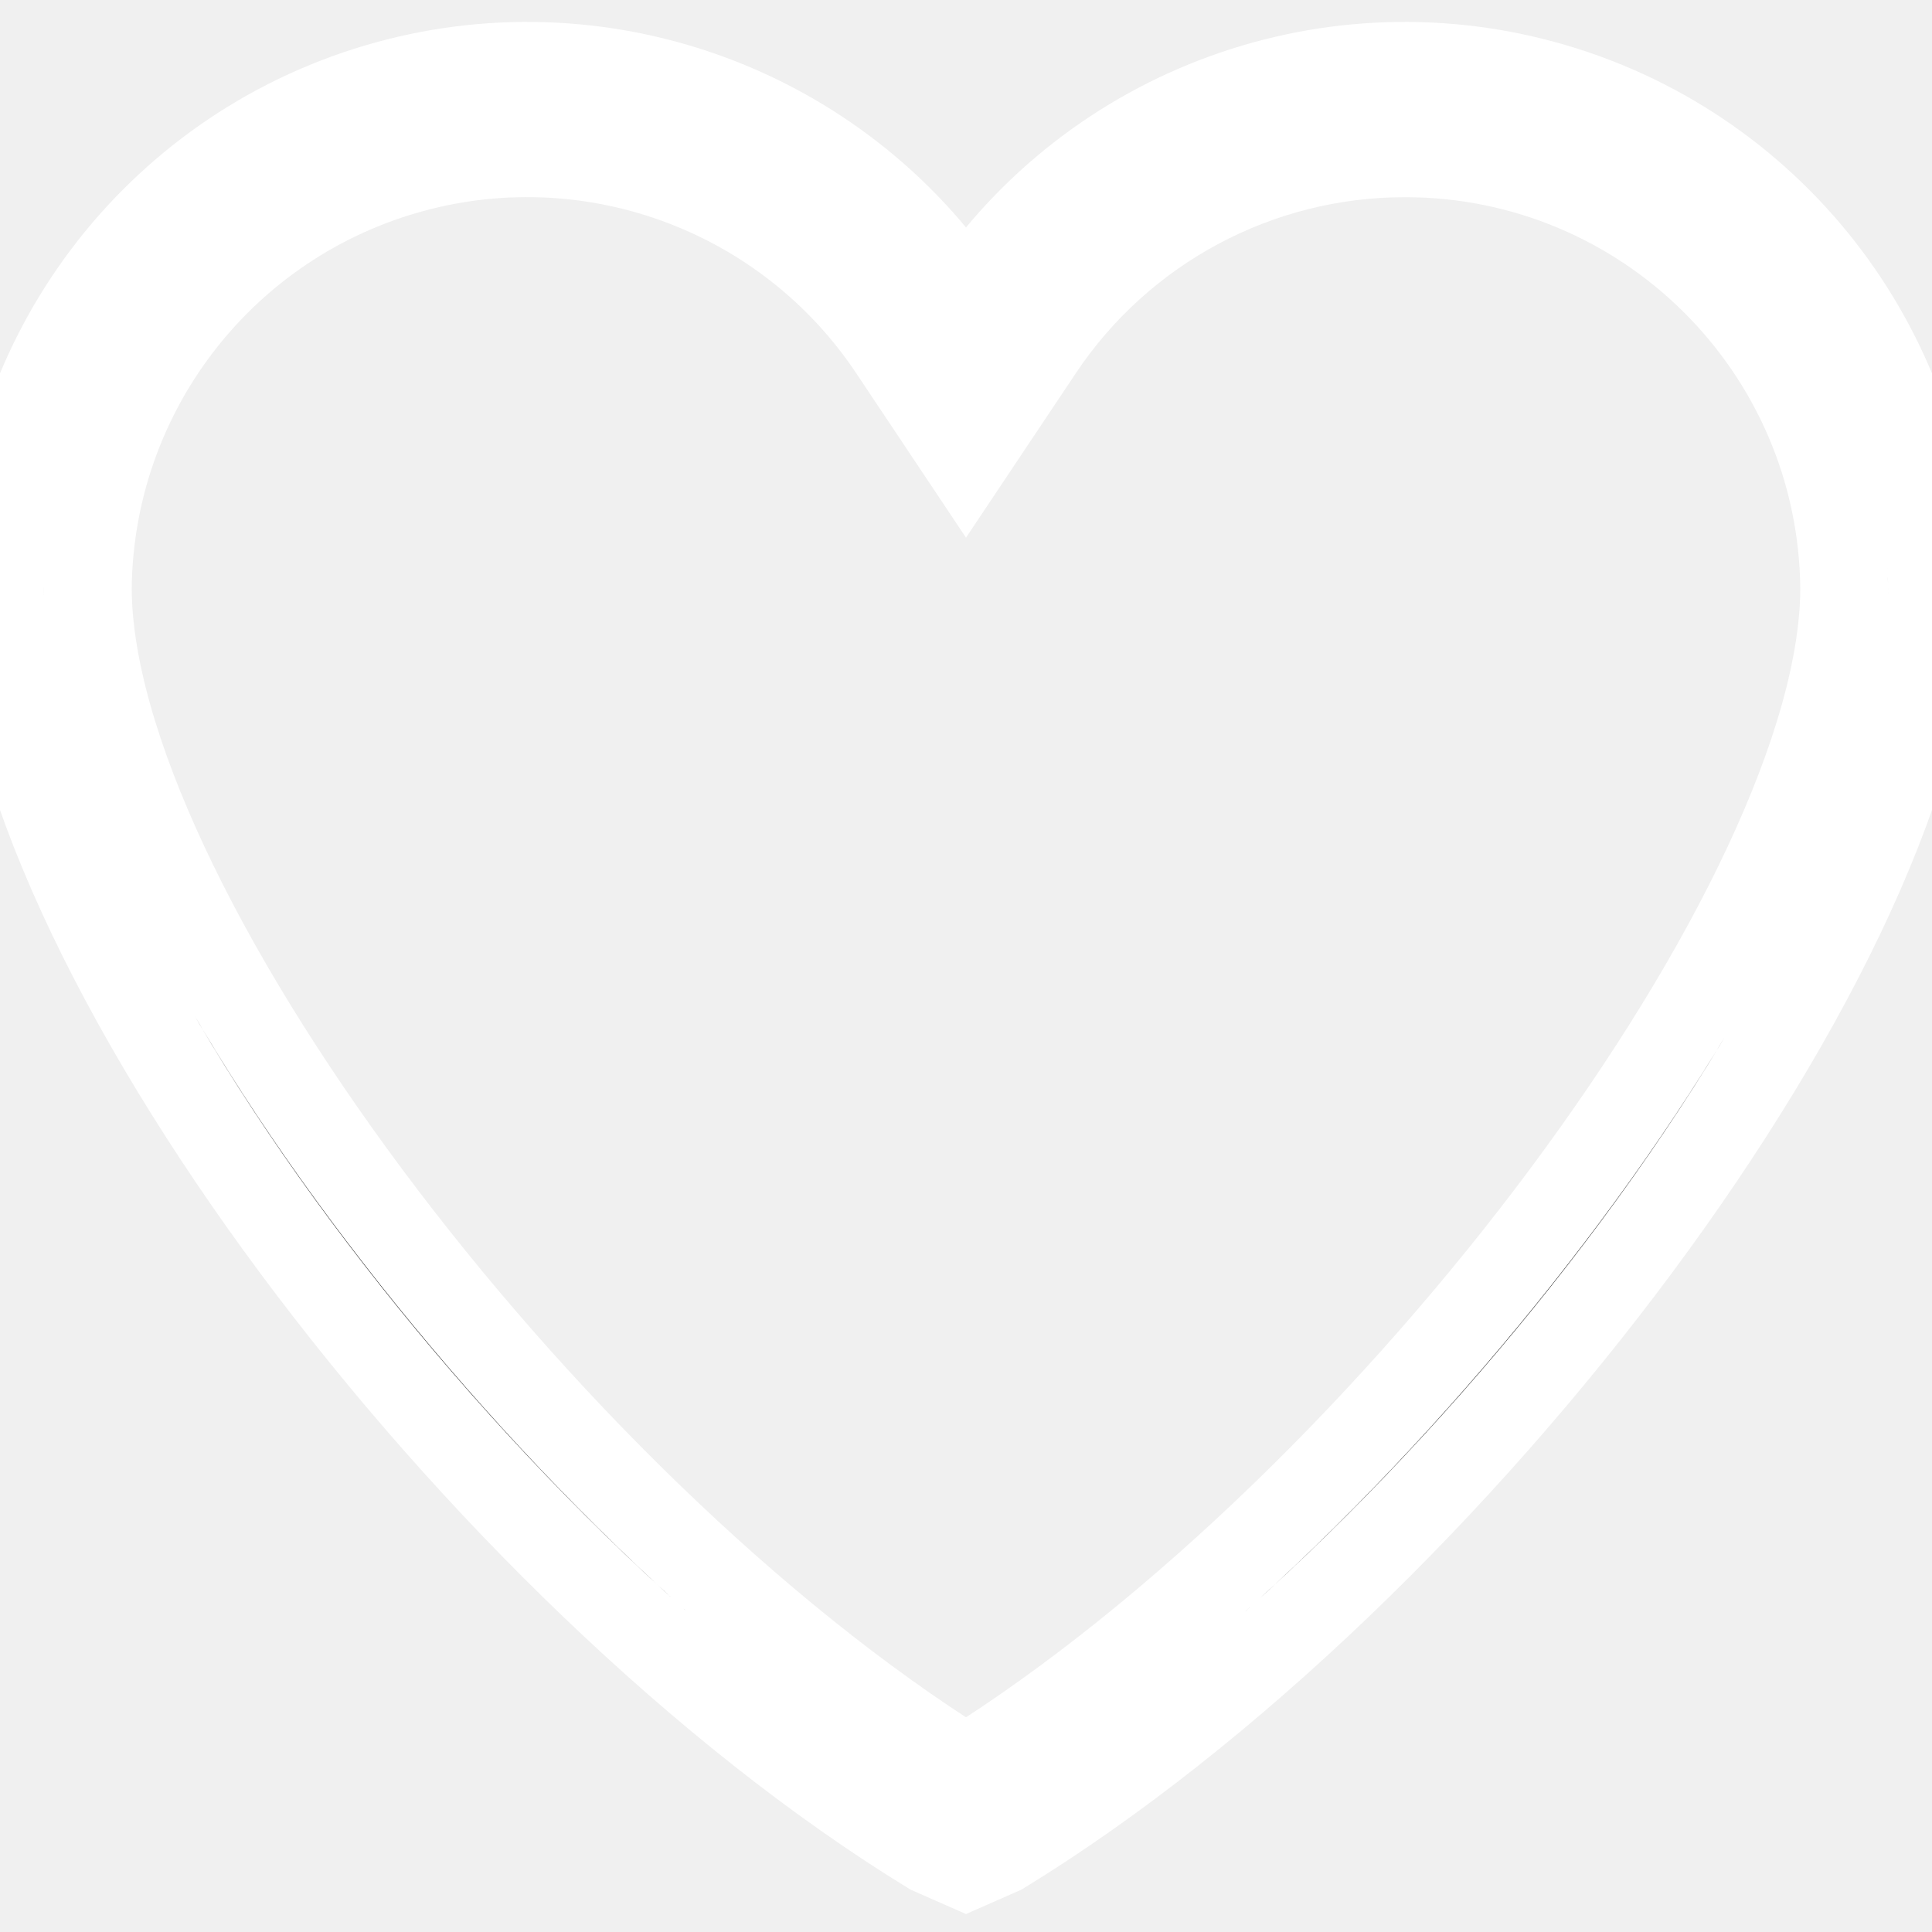
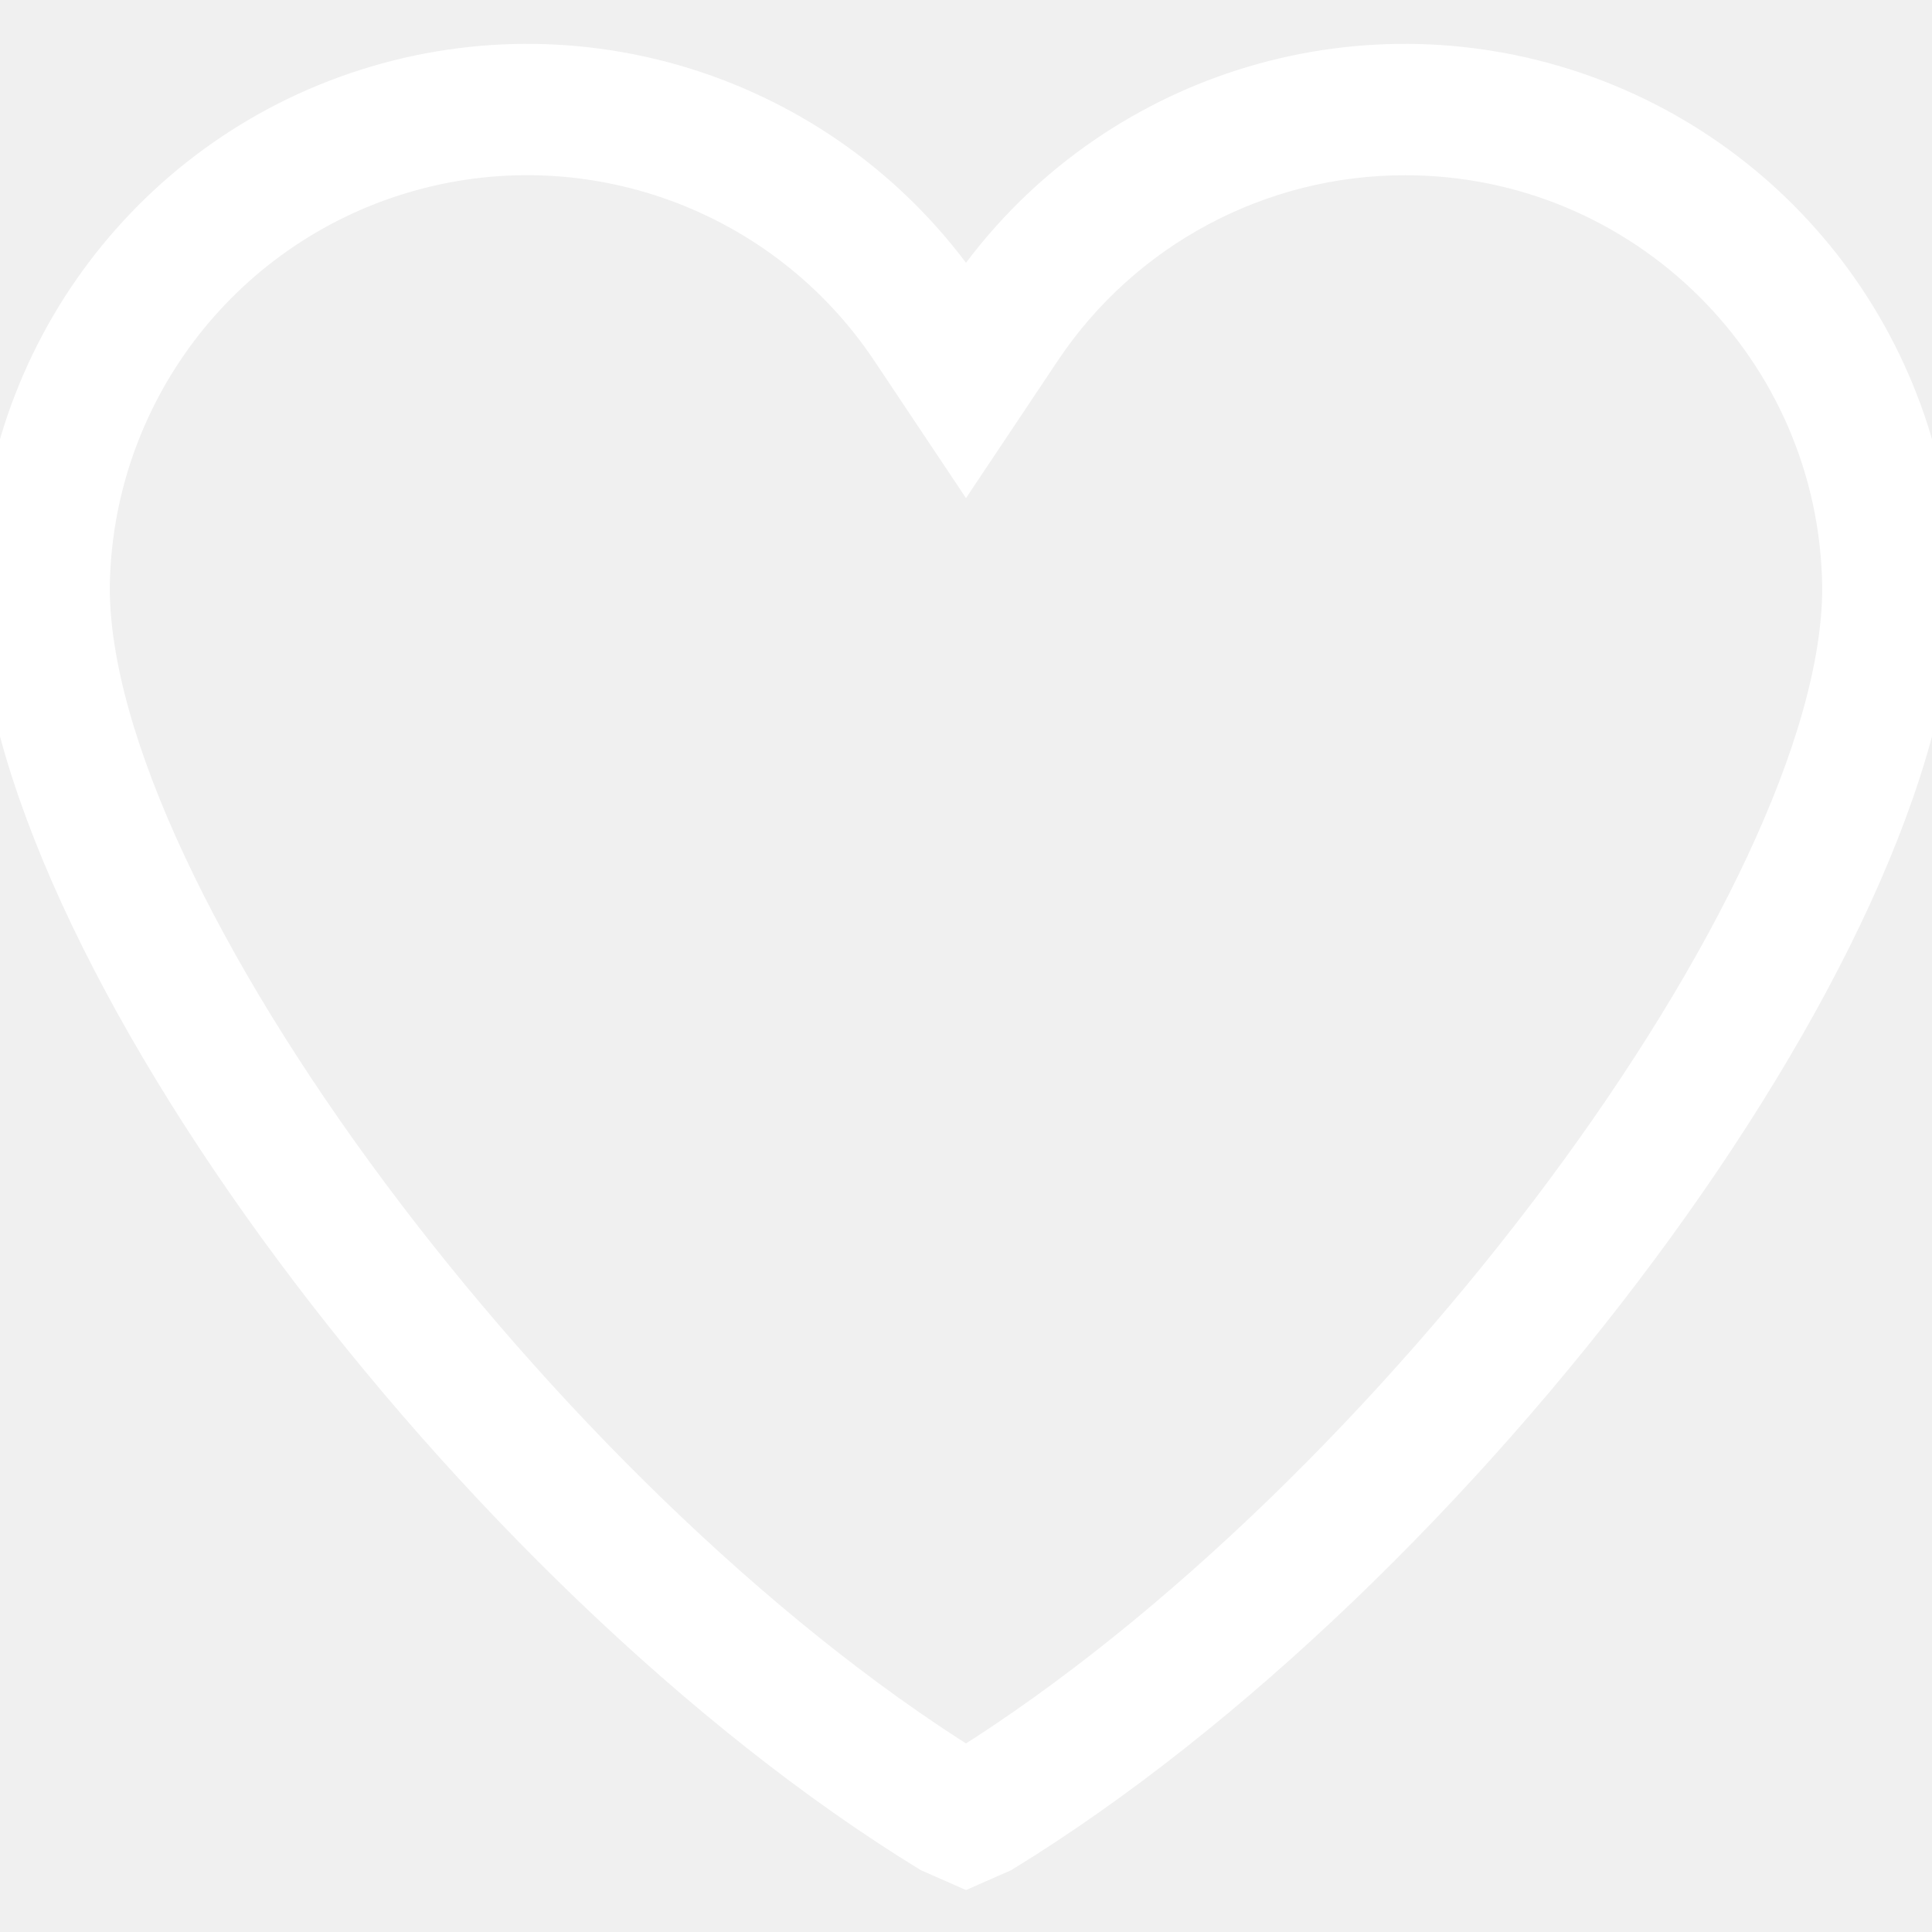
- <svg xmlns="http://www.w3.org/2000/svg" fill="#000000" width="800px" height="800px" viewBox="0 -1.5 44 44">
-   <path id="_39.Heart" data-name="39.Heart" d="M24.8,43.648,24,44l-.8-.352C12.862,37.313,2,22.893,2,14.884A12.008,12.008,0,0,1,24,8.351a12.008,12.008,0,0,1,22,6.533C46,22.893,35.138,37.313,24.8,43.648ZM34,4.993a10.006,10.006,0,0,0-8.335,4.46L24,11.946,22.335,9.452A10.007,10.007,0,0,0,4,14.884C4,21.948,14.234,35.692,24,41.8c9.766-6.109,20-19.852,20-26.907A10,10,0,0,0,34,4.993Z" transform="translate(-2 -3.002)" fill-rule="evenodd" stroke="white" stroke-width="2" />
+ <svg xmlns="http://www.w3.org/2000/svg" fill="white" width="800px" height="800px" viewBox="0 -1.5 44 44">
+   <path id="_39.Heart" data-name="39.Heart" d="M24.8,43.648,24,44l-.8-.352C12.862,37.313,2,22.893,2,14.884A12.008,12.008,0,0,1,24,8.351a12.008,12.008,0,0,1,22,6.533C46,22.893,35.138,37.313,24.8,43.648ZM34,4.993a10.006,10.006,0,0,0-8.335,4.46L24,11.946,22.335,9.452A10.007,10.007,0,0,0,4,14.884C4,21.948,14.234,35.692,24,41.8c9.766-6.109,20-19.852,20-26.907A10,10,0,0,0,34,4.993Z" transform="translate(-2 -3.002)" fill-rule="evenodd" stroke="white" stroke-width="1" />
</svg>
